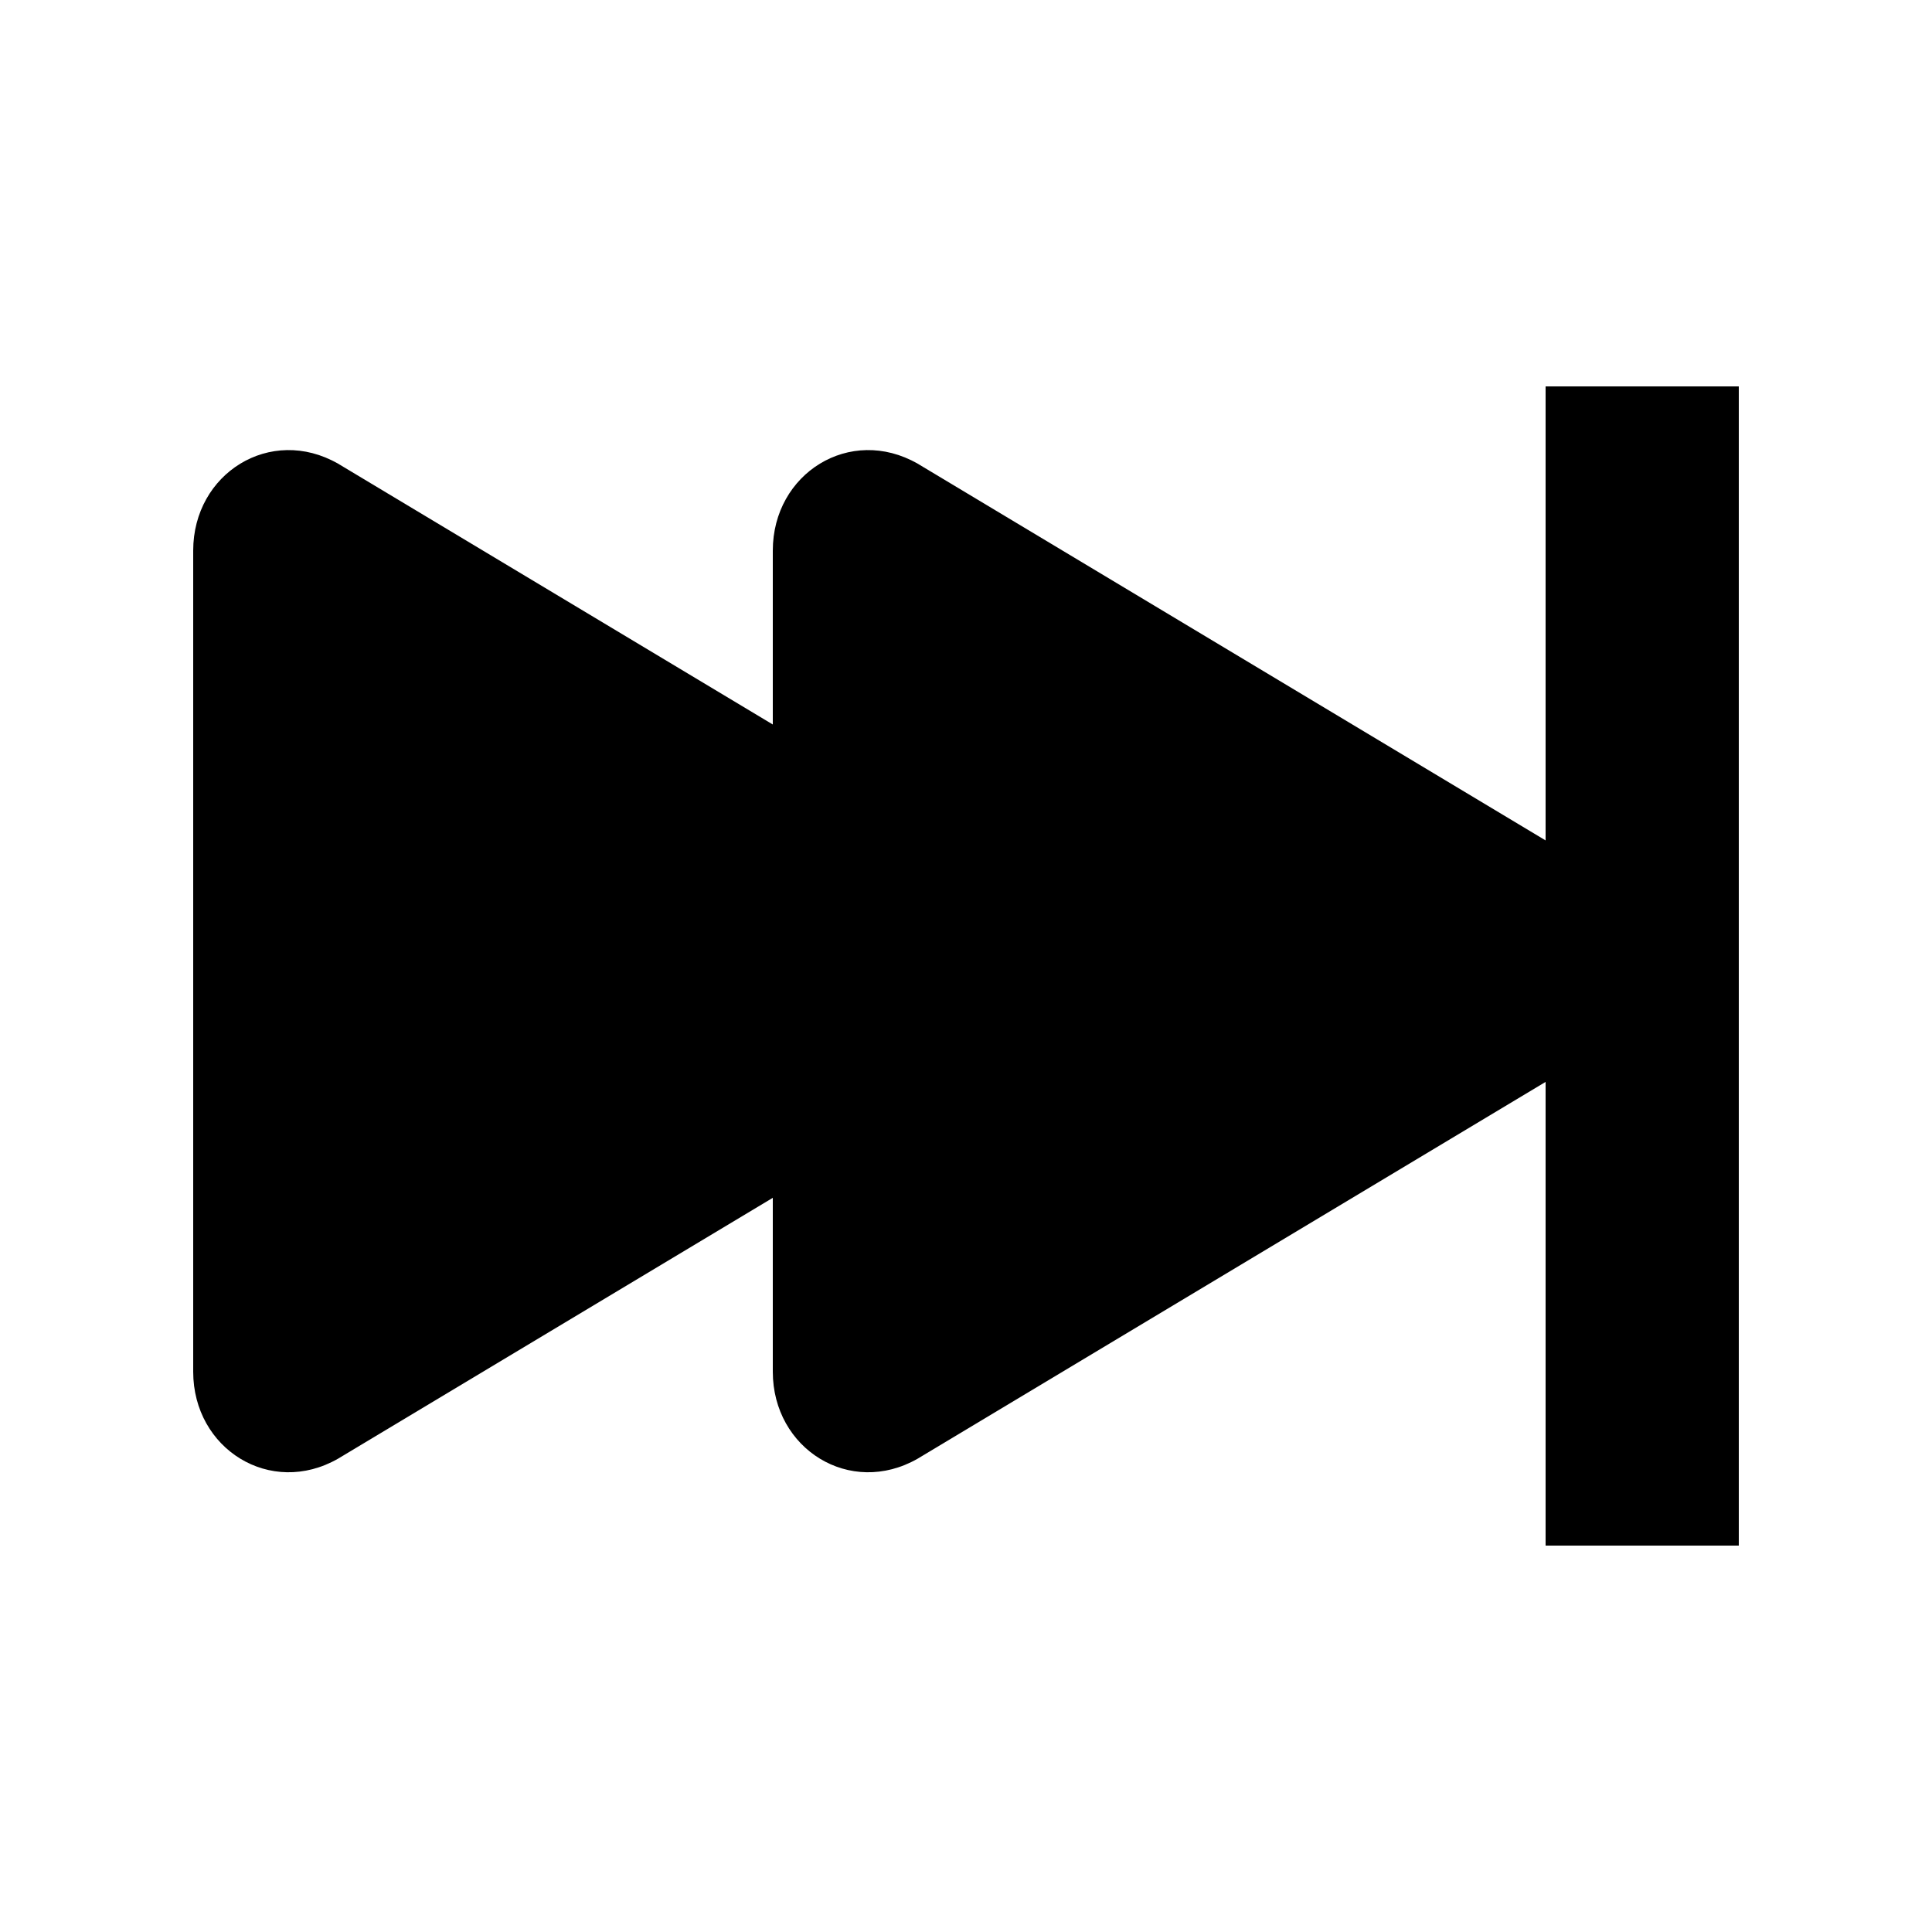
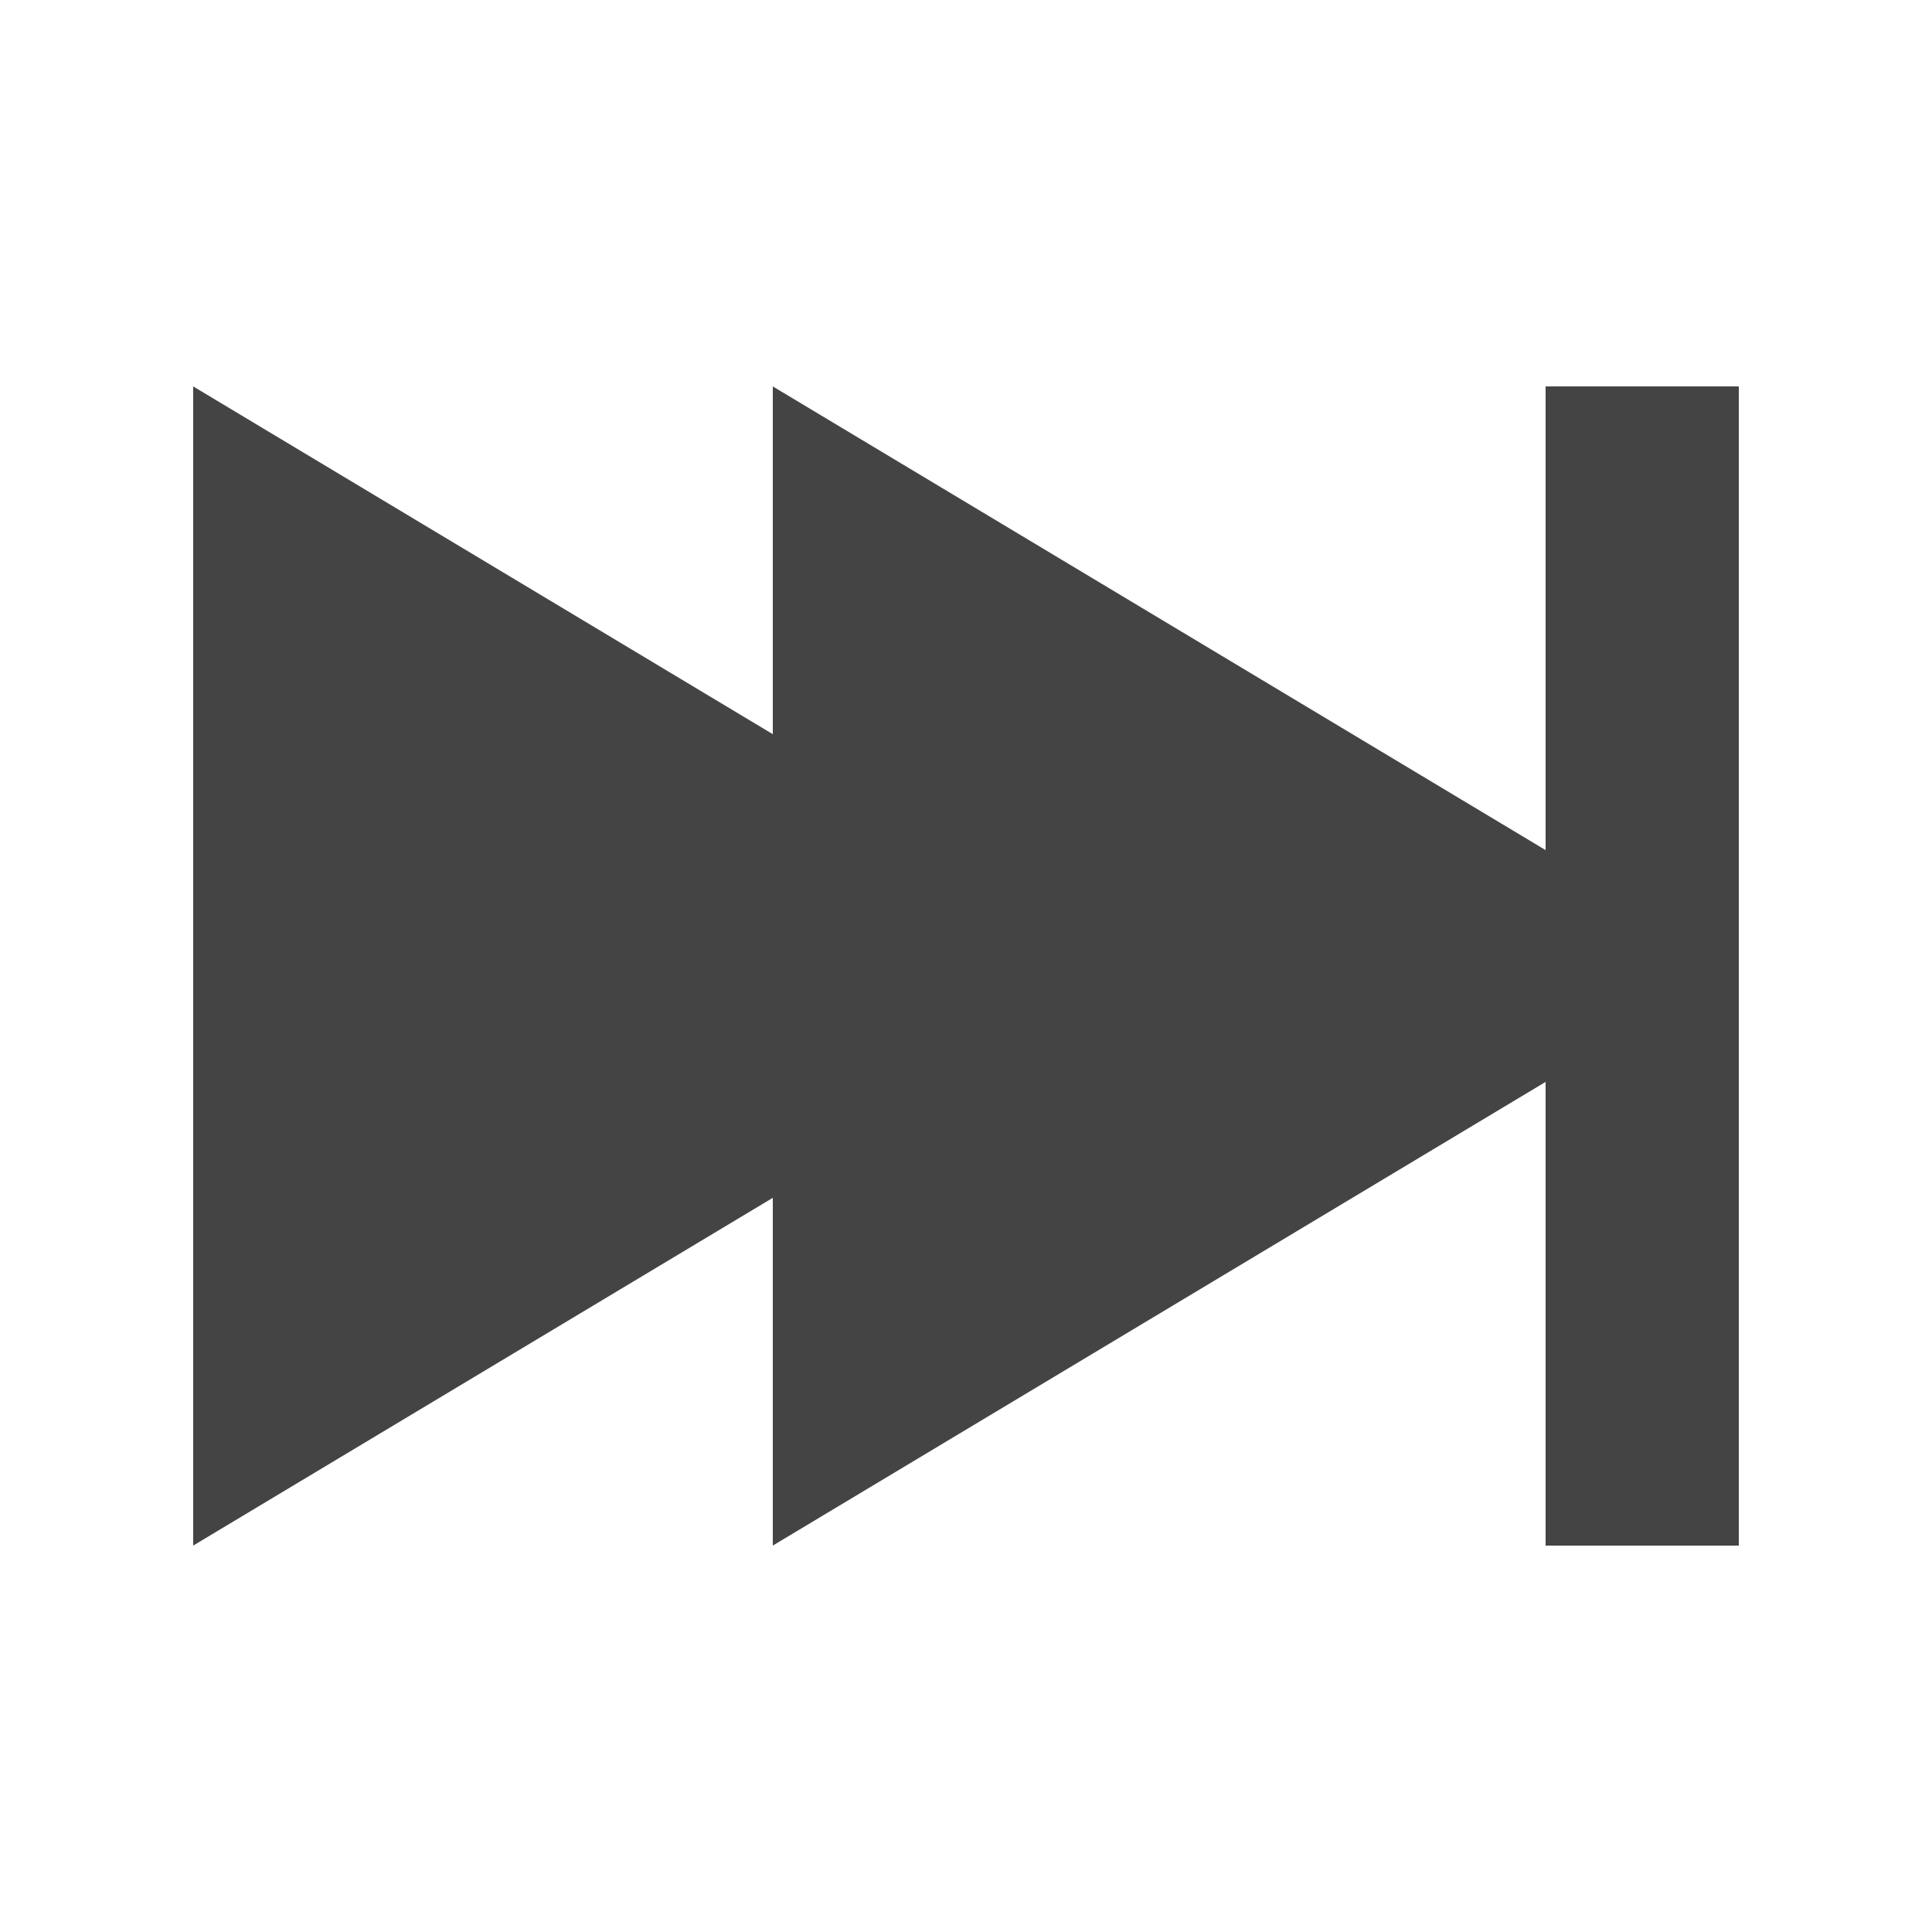
- <svg xmlns="http://www.w3.org/2000/svg" version="1.1" id="Layer_1" x="0px" y="0px" viewBox="-295 387 20 20" style="enable-background:new -295 387 20 20;" xml:space="preserve">
-   <path d="M-287,399.4l-4.5,2.7c-0.7,0.4-1.5-0.1-1.5-0.9v-8.5c0-0.8,0.8-1.3,1.5-0.9l4.5,2.7v-1.8c0-0.8,0.8-1.3,1.5-0.9l6.5,3.9V391  h2v12h-2v-4.8l-6.5,3.9c-0.7,0.4-1.5-0.1-1.5-0.9V399.4z" />
+ <svg xmlns="http://www.w3.org/2000/svg" version="1.1" width="20" height="20" viewBox="0 0 20 20">
+   <path d="M8 12.4l-6 3.6v-12l6 3.6v-3.6l8 4.8v-4.8h2v12h-2v-4.8l-8 4.8v-3.6z" fill="#444444" />
</svg>
